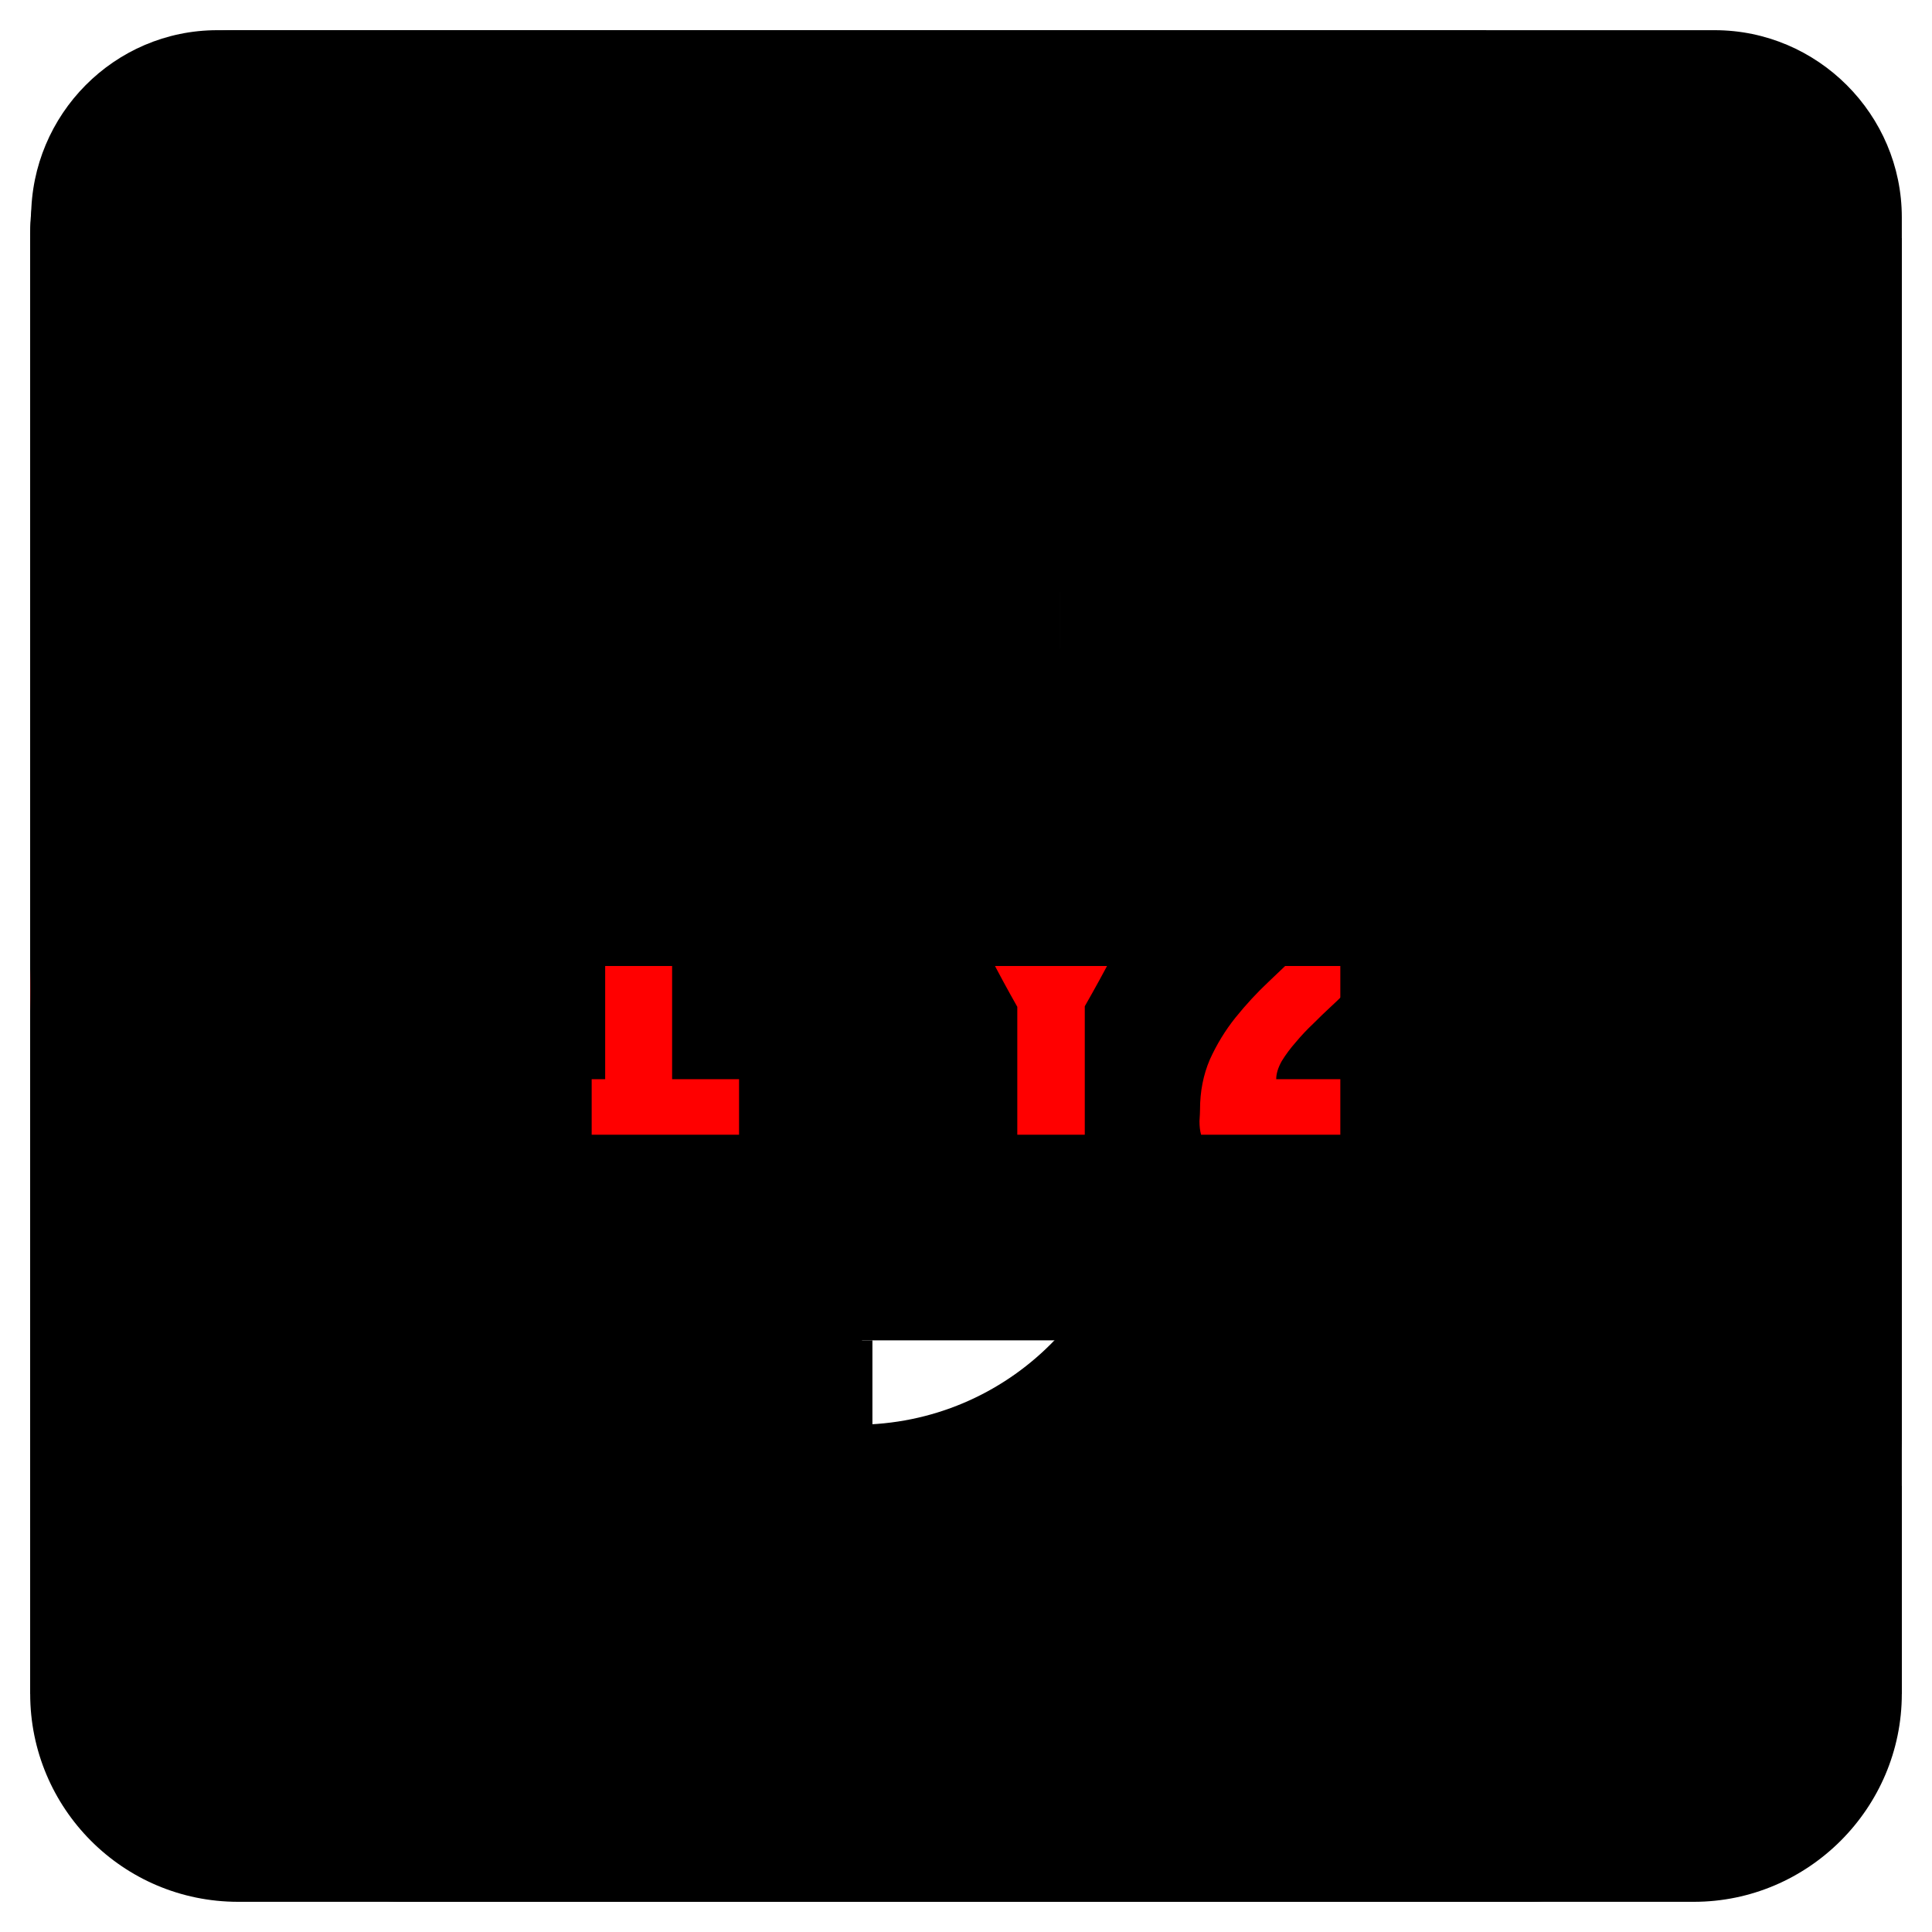
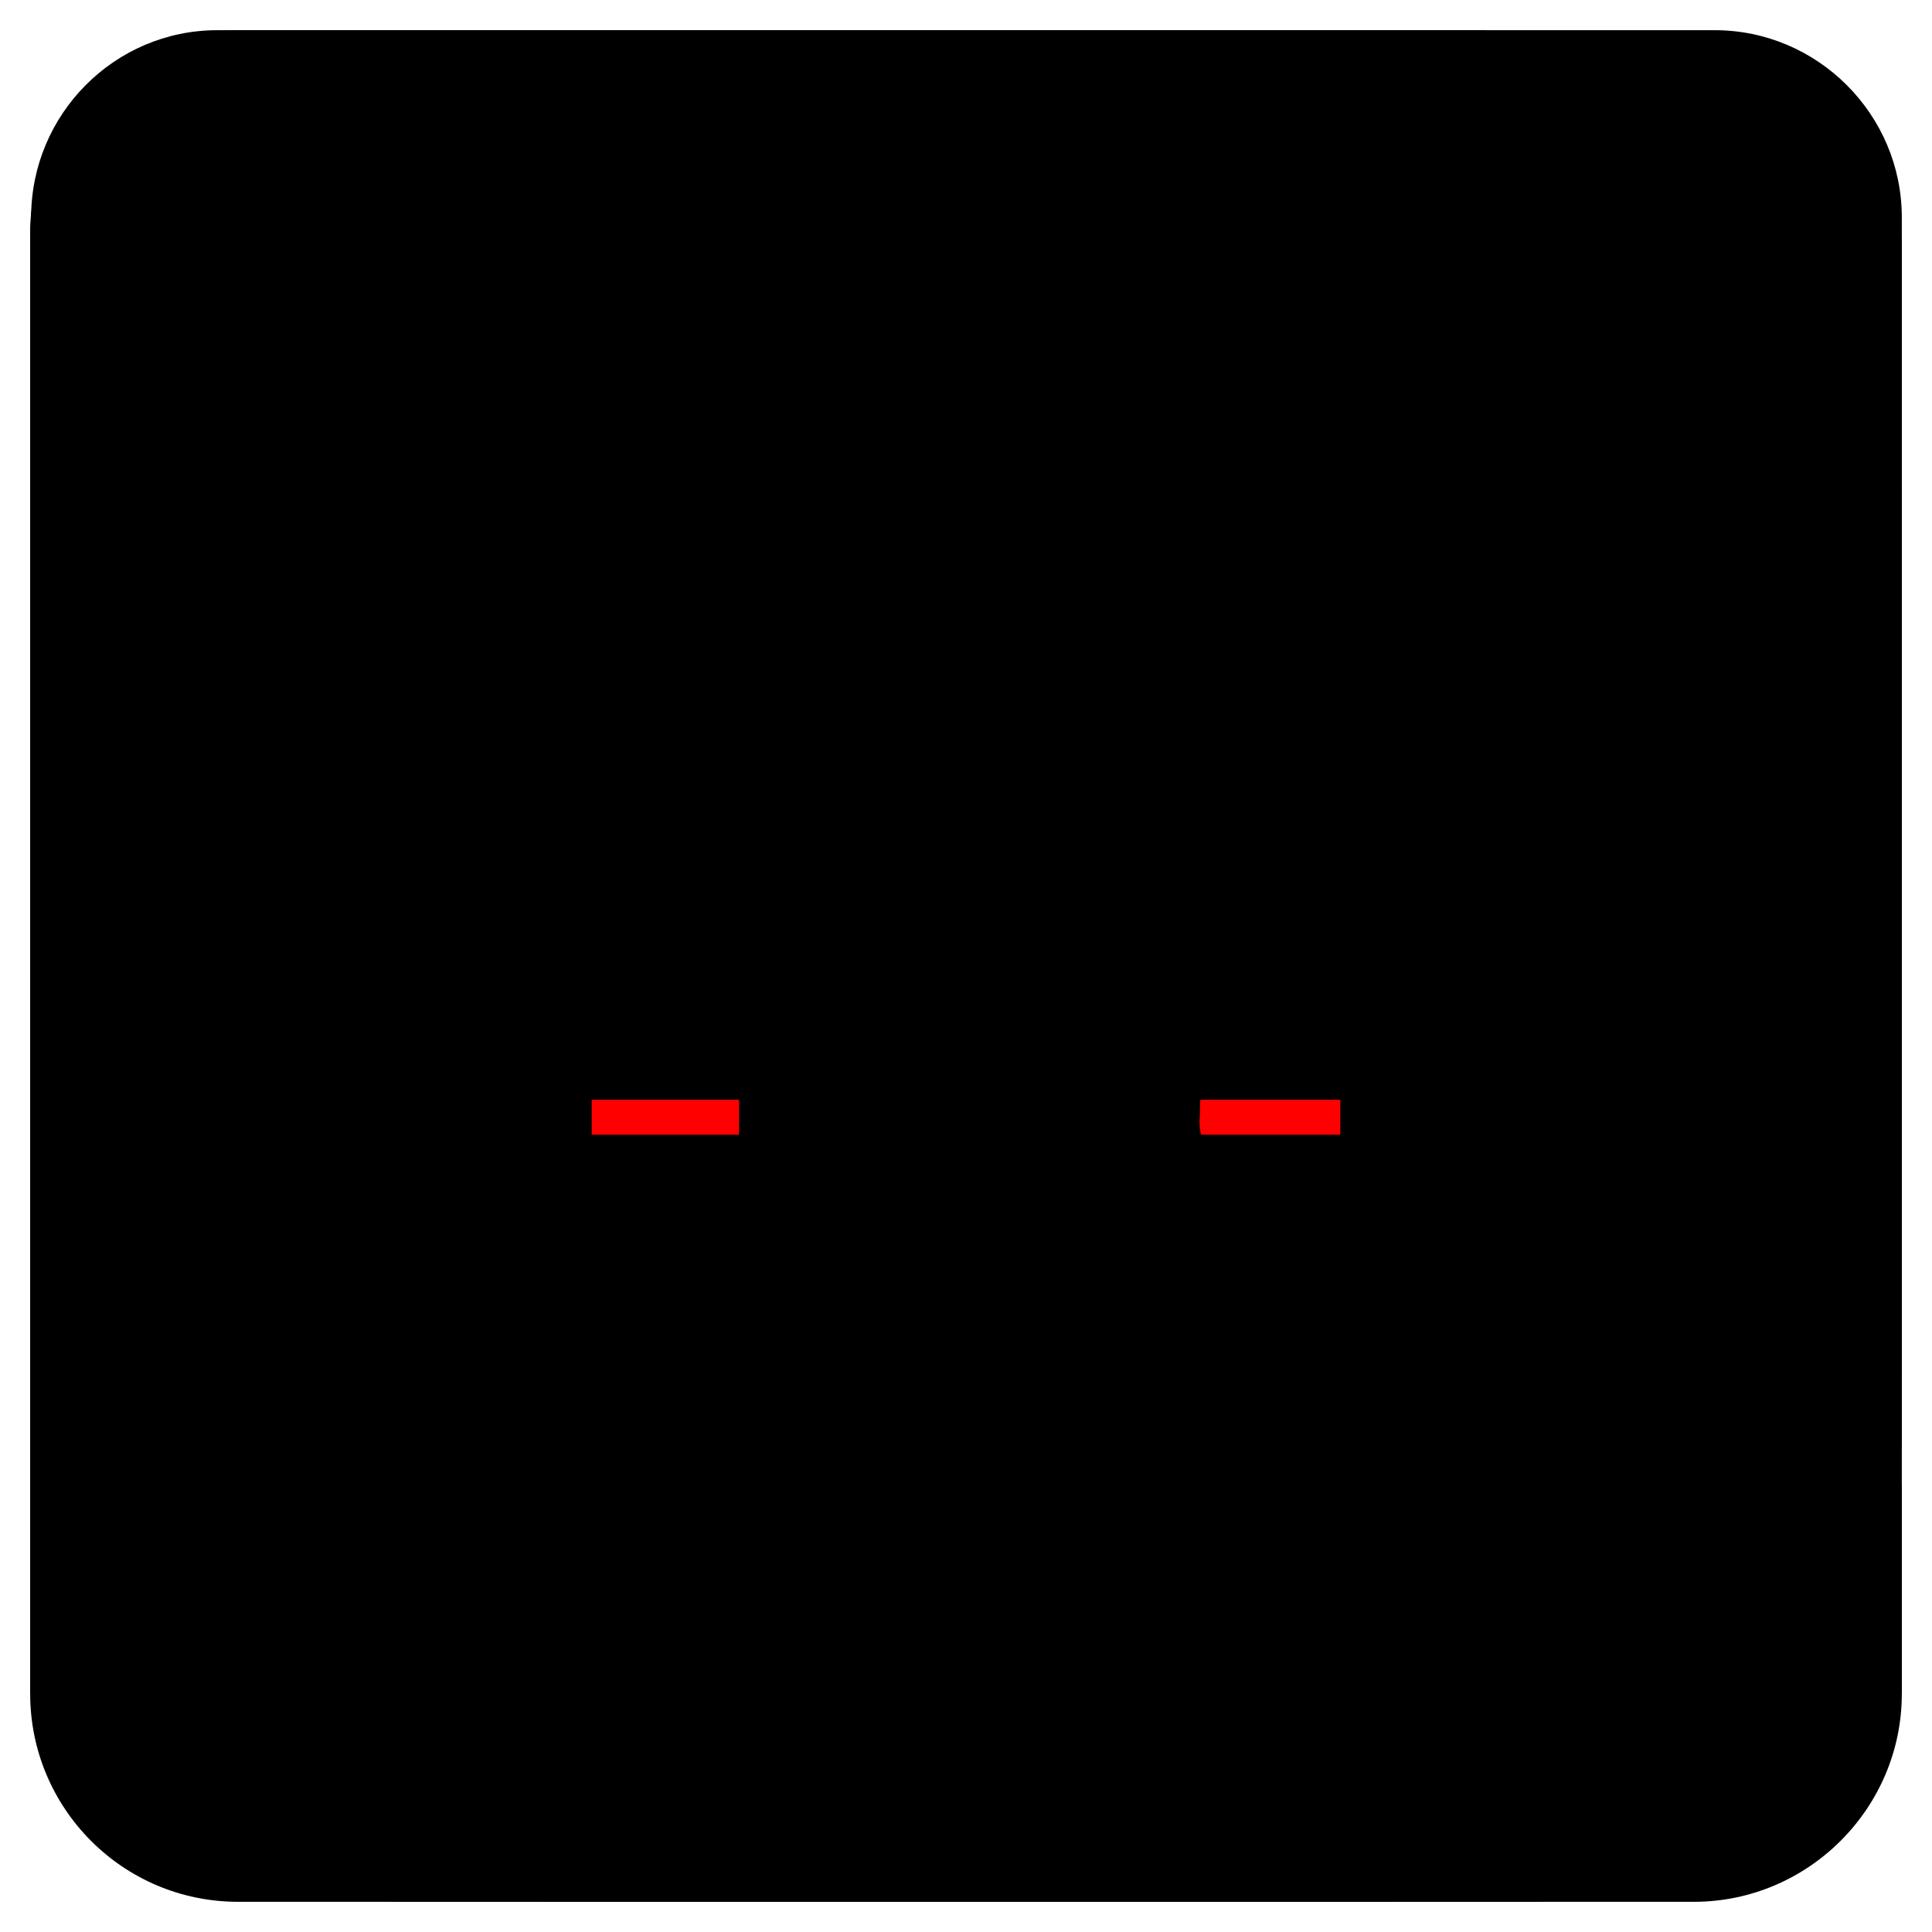
<svg xmlns="http://www.w3.org/2000/svg" width="128" height="128" viewBox="0 0 128 128" version="1.1" id="svg8">
  <defs id="defs2">
    <rect x="4.231" y="5.416" width="151.822" height="138.155" id="rect2" />
    <rect x="4.231" y="3.385" width="117.125" height="117.294" id="rect1" />
    <marker style="overflow:visible" id="Arrow1Lstart" refX="0.0" refY="0.0" orient="auto">
      <path transform="scale(0.8) translate(12.5,0)" style="fill-rule:evenodd;stroke:#000000;stroke-width:1pt;stroke-opacity:1;fill:#000000;fill-opacity:1" d="M 0.0,0.0 L 5.0,-5.0 L -12.5,0.0 L 5.0,5.0 L 0.0,0.0 z " id="path873" />
    </marker>
  </defs>
  <g id="save" style="display:inline">
    <path style="fill:#000000;fill-opacity:1;stroke:none;stroke-width:11110.3px;stroke-linecap:butt;stroke-linejoin:miter;stroke-opacity:1" d="M 98.444,2 H 15.778 C 8.131,2 2,8.2 2,15.778 V 112.222 C 2,119.8 8.131,126 15.778,126 H 112.222 C 119.8,126 126,119.8 126,112.222 V 29.556 Z M 64,112.222 c -11.436,0 -20.667,-9.231 -20.667,-20.667 C 43.333,80.12 52.564,70.889 64,70.889 c 11.436,0 20.667,9.231 20.667,20.667 0,11.436 -9.231,20.667 -20.667,20.667 z M 84.667,43.333 H 15.778 V 15.778 h 68.889 z" id="path962" />
  </g>
  <g id="save-as" style="display:inline">
    <path style="fill:#000000;fill-opacity:1;stroke:none;stroke-width:12474.6px;stroke-linecap:butt;stroke-linejoin:miter;stroke-opacity:1" d="M 111.412,60.353 V 27.529 L 87.098,3.216 H 14.157 C 7.41,3.216 2,8.686 2,15.373 v 85.098 c 0,6.686 5.41,12.157 12.157,12.157 H 59.137 Z M 74.941,76.157 c 0,10.09 -8.145,18.235 -18.235,18.235 -10.09,0 -18.235,-8.145 -18.235,-18.235 0,-10.09 8.145,-18.235 18.235,-18.235 10.09,0 18.235,8.145 18.235,18.235 z M 20.235,21.451 H 74.941 V 45.765 H 20.235 Z M 105.273,83.755 116.031,94.514 85.7,124.784 H 74.941 v -10.759 z m 19.816,1.58 -5.167,5.167 -10.759,-10.759 5.167,-5.167 c 1.216,-1.216 3.1,-1.216 4.316,0 l 6.443,6.443 c 1.216,1.216 1.216,3.161 0,4.316 z" id="path36" />
  </g>
  <g id="new-document" style="display:inline">
    <path style="fill:#000000;fill-opacity:1;stroke:none;stroke-width:14541.8px;stroke-linecap:butt;stroke-linejoin:miter;stroke-opacity:1" d="M 76.4,2 H 26.8 C 19.98,2 14.462,7.58 14.462,14.4 L 14.4,113.6 c 0,6.82 5.518,12.4 12.338,12.4 H 101.2 c 6.82,0 12.4,-5.58 12.4,-12.4 V 39.2 Z M 88.8,88.8 H 70.2 v 18.6 H 57.8 V 88.8 H 39.2 V 76.4 H 57.8 V 57.8 H 70.2 V 76.4 H 88.8 Z M 70.2,45.4 V 11.3 l 34.1,34.1 z" id="path16" />
  </g>
  <g id="keyboard" style="display:inline">
    <path style="fill:#000000;fill-opacity:1;stroke:none;stroke-width:16965.5px;stroke-linecap:butt;stroke-linejoin:miter;stroke-opacity:1" d="M 113.6,20.6 H 14.4 C 7.58,20.6 2.062,26.18 2.062,33 L 2,95 c 0,6.82 5.58,12.4 12.4,12.4 h 99.2 c 6.82,0 12.4,-5.58 12.4,-12.4 V 33 c 0,-6.82 -5.58,-12.4 -12.4,-12.4 z M 57.8,39.2 H 70.2 V 51.6 H 57.8 Z m 0,18.6 H 70.2 V 70.2 H 57.8 Z M 39.2,39.2 H 51.6 V 51.6 H 39.2 Z m 0,18.6 H 51.6 V 70.2 H 39.2 Z M 33,70.2 H 20.6 V 57.8 H 33 Z M 33,51.6 H 20.6 V 39.2 H 33 Z M 88.8,95 H 39.2 V 82.6 h 49.6 z m 0,-24.8 H 76.4 V 57.8 h 12.4 z m 0,-18.6 H 76.4 V 39.2 h 12.4 z m 18.6,18.6 H 95 V 57.8 h 12.4 z m 0,-18.6 H 95 V 39.2 h 12.4 z" id="path20" />
  </g>
  <g id="edit-undo" transform="translate(0,29.7406)" style="display:inline">
    <path d="m 65.605,13.058 c -16.053,0 -30.591,5.997 -41.798,15.75 L 2,7 V 61.519 H 56.519 L 34.59,39.59 c 8.42,-7.027 19.142,-11.388 31.015,-11.388 21.444,0 39.678,13.993 46.038,33.317 L 126,56.794 c -8.42,-25.382 -32.227,-43.736 -60.395,-43.736 z" id="path1" style="stroke-width:6.058" />
  </g>
  <g id="edit-redo" style="display:inline">
    <path d="M 104.181,58.545 C 92.969,48.788 78.424,42.788 62.364,42.788 34.182,42.788 10.364,61.152 2.001,86.545 L 16.303,91.272 C 22.667,71.939 40.849,57.939 62.364,57.939 c 11.818,0 22.606,4.364 31.03,11.394 L 71.454,91.272 h 54.545 v -54.545 z" id="path2" style="display:inline;stroke-width:6.061" />
  </g>
  <g id="split-view" style="display:inline">
    <path d="M 126,70.889 H 70.889 v 13.778 h 55.111 z m 0,27.555 H 70.889 V 112.222 h 55.111 z m 0,-55.111 H 70.889 v 13.778 h 55.111 z m 0,-27.555 H 70.889 V 29.556 H 126 Z M 15.778,29.556 V 98.444 H 43.333 V 29.556 H 15.778 M 2,15.778 h 55.111 v 96.444 H 2 Z" id="path2-6" style="stroke-width:6.889" />
  </g>
  <g id="comment" transform="translate(0.7089678,3.25816)" style="display:inline">
    <g id="text1" style="font-size:32px;line-height:1.2;font-family:Ubuntu;-inkscape-font-specification:Ubuntu;letter-spacing:-1px;word-spacing:-5px;fill:#ff0000;stroke-width:1.757;stroke-linejoin:round" aria-label=" G0 X10&#10;(G1 Y20)&#10; G1 Z3" transform="matrix(1.126781,0,0,1.126781,-1.299476,-7.511951)">
      <path style="font-weight:bold;font-family:'Ubuntu Mono';-inkscape-font-specification:'Ubuntu Mono Bold';fill:#000000" d="m 24.275,15.256 q -1.408,0 -2.368,0.512 -0.96,0.512 -1.6,1.44 -0.608,0.896 -0.896,2.176 -0.256,1.248 -0.256,2.784 0,3.552 1.12,5.248 1.12,1.664 3.296,1.664 0.352,0 0.768,-0.032 0.416,-0.032 0.768,-0.096 v -7.232 h 3.936 v 9.888 q -0.704,0.256 -2.208,0.576 -1.472,0.32 -3.584,0.32 -1.856,0 -3.36,-0.64 -1.472,-0.672 -2.528,-1.952 -1.056,-1.312 -1.632,-3.232 -0.576,-1.952 -0.576,-4.512 0,-2.528 0.672,-4.448 0.672,-1.952 1.824,-3.264 1.152,-1.312 2.72,-1.952 1.568,-0.672 3.36,-0.672 1.152,0 2.048,0.192 0.928,0.16 1.6,0.384 0.672,0.224 1.088,0.48 0.448,0.256 0.672,0.384 l -1.024,3.136 q -0.704,-0.448 -1.728,-0.8 -1.024,-0.352 -2.112,-0.352 z m 19.896,6.88 q 0,5.248 -1.76,7.808 -1.76,2.56 -5.12,2.56 -3.36,0 -5.12,-2.56 -1.76,-2.56 -1.76,-7.808 0,-5.184 1.792,-7.744 1.792,-2.56 5.088,-2.56 3.36,0 5.12,2.56 1.76,2.528 1.76,7.744 z m -3.552,0 q 0,-3.392 -0.864,-5.152 -0.832,-1.792 -2.464,-1.792 -1.6,0 -2.464,1.792 -0.864,1.76 -0.864,5.152 0,3.424 0.864,5.216 0.864,1.76 2.464,1.76 1.632,0 2.464,-1.76 0.864,-1.792 0.864,-5.216 z m -1.536,-0.32 q 0,0.864 -0.512,1.504 -0.48,0.608 -1.248,0.608 -0.832,0 -1.312,-0.608 -0.48,-0.64 -0.48,-1.504 0,-0.864 0.48,-1.504 0.48,-0.64 1.312,-0.64 0.768,0 1.248,0.64 0.512,0.64 0.512,1.504 z m 26.6,10.272 q -0.608,-1.632 -1.504,-3.616 -0.864,-1.984 -1.824,-3.968 -0.928,1.888 -1.856,3.936 -0.928,2.016 -1.6,3.648 h -4.256 q 0.32,-0.864 0.928,-2.08 0.64,-1.216 1.376,-2.624 0.768,-1.408 1.6,-2.88 0.832,-1.504 1.6,-2.88 l -5.184,-9.344 h 4.256 l 3.136,6.336 3.296,-6.336 h 3.968 l -5.056,9.248 q 0.864,1.376 1.696,2.88 0.832,1.504 1.536,2.944 0.736,1.408 1.28,2.656 0.544,1.216 0.864,2.08 z m 10.424,-3.264 v -11.072 q -0.896,0.64 -2.048,1.152 -1.152,0.48 -1.952,0.768 l -1.28,-3.264 q 0.768,-0.288 1.664,-0.736 0.896,-0.448 1.792,-0.992 0.896,-0.544 1.696,-1.152 0.8,-0.608 1.376,-1.248 h 2.688 v 16.544 h 3.936 v 3.264 h -12.032 v -3.264 z m 23.064,-6.688 q 0,5.248 -1.76,7.808 -1.76,2.56 -5.12,2.56 -3.36,0 -5.12,-2.56 -1.76,-2.56 -1.76,-7.808 0,-5.184 1.792,-7.744 1.792,-2.56 5.088,-2.56 3.36,0 5.12,2.56 1.76,2.528 1.76,7.744 z m -3.552,0 q 0,-3.392 -0.864,-5.152 -0.832,-1.792 -2.464,-1.792 -1.6,0 -2.464,1.792 -0.864,1.76 -0.864,5.152 0,3.424 0.864,5.216 0.864,1.76 2.464,1.76 1.632,0 2.464,-1.76 0.864,-1.792 0.864,-5.216 z m -1.536,-0.32 q 0,0.864 -0.512,1.504 -0.48,0.608 -1.248,0.608 -0.832,0 -1.312,-0.608 -0.48,-0.64 -0.48,-1.504 0,-0.864 0.48,-1.504 0.48,-0.64 1.312,-0.64 0.768,0 1.248,0.64 0.512,0.64 0.512,1.504 z" id="path3" />
      <path style="font-weight:bold;font-family:'Ubuntu Mono';-inkscape-font-specification:'Ubuntu Mono Bold'" d="m 5.947,61.982 q 0,3.936 1.728,6.848 1.76,2.88 4.832,4.672 l -1.824,2.432 q -4.352,-2.4 -6.368,-5.984 -2.016,-3.584 -2.016,-7.968 0,-4.416 2.08,-8.096 2.08,-3.712 6.432,-6.112 l 1.824,2.432 q -3.072,1.792 -4.896,4.8 -1.792,3.008 -1.792,6.976 z m 18.328,-8.32 q -1.408,0 -2.368,0.512 -0.96,0.512 -1.6,1.44 -0.608,0.896 -0.896,2.176 -0.256,1.248 -0.256,2.784 0,3.552 1.12,5.248 1.12,1.664 3.296,1.664 0.352,0 0.768,-0.032 0.416,-0.032 0.768,-0.096 v -7.232 h 3.936 v 9.888 q -0.704,0.256 -2.208,0.576 -1.472,0.32 -3.584,0.32 -1.856,0 -3.36,-0.64 -1.472,-0.672 -2.528,-1.952 -1.056,-1.312 -1.632,-3.232 -0.576,-1.952 -0.576,-4.512 0,-2.528 0.672,-4.448 0.672,-1.952 1.824,-3.264 1.152,-1.312 2.72,-1.952 1.568,-0.672 3.36,-0.672 1.152,0 2.048,0.192 0.928,0.16 1.6,0.384 0.672,0.224 1.088,0.48 0.448,0.256 0.672,0.384 l -1.024,3.136 q -0.704,-0.448 -1.728,-0.8 -1.024,-0.352 -2.112,-0.352 z m 11.832,13.568 v -11.072 q -0.896,0.64 -2.048,1.152 -1.152,0.48 -1.952,0.768 l -1.28,-3.264 q 0.768,-0.288 1.664,-0.736 0.896,-0.448 1.792,-0.992 0.896,-0.544 1.696,-1.152 0.8,-0.608 1.376,-1.248 h 2.688 v 16.544 h 3.936 v 3.264 h -12.032 v -3.264 z m 26.312,-7.488 q 0.352,-0.736 0.8,-1.856 0.48,-1.12 0.928,-2.368 0.48,-1.248 0.896,-2.528 0.448,-1.28 0.8,-2.304 h 4.064 q -0.608,1.632 -1.216,3.168 -0.608,1.536 -1.28,3.04 -0.672,1.504 -1.44,3.008 -0.768,1.472 -1.664,3.04 v 7.552 h -3.968 v -7.52 q -1.76,-3.104 -3.104,-6.048 -1.312,-2.976 -2.528,-6.24 h 4.224 q 0.736,2.304 1.632,4.704 0.896,2.368 1.856,4.352 z m 20.76,-3.84 q 0,1.024 -0.384,1.984 -0.384,0.928 -1.024,1.824 -0.64,0.896 -1.44,1.728 -0.8,0.832 -1.632,1.6 -0.416,0.384 -0.96,0.928 -0.544,0.512 -1.024,1.088 -0.48,0.544 -0.832,1.12 -0.32,0.576 -0.32,1.056 h 8.512 v 3.264 h -12.928 q -0.096,-0.32 -0.096,-0.8 0.032,-0.48 0.032,-0.672 0,-1.6 0.576,-2.944 0.608,-1.344 1.504,-2.464 0.928,-1.152 1.952,-2.112 1.056,-0.992 1.952,-1.888 0.928,-0.896 1.504,-1.728 0.608,-0.832 0.608,-1.696 0,-1.216 -0.736,-1.856 -0.736,-0.672 -1.856,-0.672 -0.928,0 -1.952,0.448 -1.024,0.448 -2.016,1.504 l -1.952,-2.752 q 1.28,-1.344 2.944,-1.984 1.696,-0.64 3.36,-0.64 1.216,0 2.336,0.352 1.12,0.352 1.984,1.056 0.864,0.704 1.376,1.792 0.512,1.056 0.512,2.464 z m 15.992,4.64 q 0,5.248 -1.76,7.808 -1.76,2.56 -5.12,2.56 -3.36,0 -5.12,-2.56 -1.76,-2.56 -1.76,-7.808 0,-5.184 1.792,-7.744 1.792,-2.56 5.088,-2.56 3.36,0 5.12,2.56 1.76,2.528 1.76,7.744 z m -3.552,0 q 0,-3.392 -0.864,-5.152 -0.832,-1.792 -2.464,-1.792 -1.6,0 -2.464,1.792 -0.864,1.76 -0.864,5.152 0,3.424 0.864,5.216 0.864,1.76 2.464,1.76 1.632,0 2.464,-1.76 0.864,-1.792 0.864,-5.216 z m -1.536,-0.32 q 0,0.864 -0.512,1.504 -0.48,0.608 -1.248,0.608 -0.832,0 -1.312,-0.608 -0.48,-0.64 -0.48,-1.504 0,-0.864 0.48,-1.504 0.48,-0.64 1.312,-0.64 0.768,0 1.248,0.64 0.512,0.64 0.512,1.504 z m 14.616,1.76 q 0,-3.968 -1.824,-6.976 -1.792,-3.008 -4.864,-4.8 l 1.824,-2.432 q 4.352,2.4 6.432,6.112 2.08,3.68 2.08,8.096 0,4.384 -2.016,7.968 -2.016,3.584 -6.368,5.984 l -1.824,-2.432 q 3.072,-1.792 4.8,-4.672 1.76,-2.912 1.76,-6.848 z" id="path4" />
      <path style="font-weight:bold;font-family:'Ubuntu Mono';-inkscape-font-specification:'Ubuntu Mono Bold';fill:#000000" d="m 24.275,92.069 q -1.408,0 -2.368,0.512 -0.96,0.512 -1.6,1.44 -0.608,0.896 -0.896,2.176 -0.256,1.248 -0.256,2.784 0,3.552 1.12,5.248 1.12,1.664 3.296,1.664 0.352,0 0.768,-0.032 0.416,-0.032 0.768,-0.096 v -7.232 h 3.936 v 9.888 q -0.704,0.256 -2.208,0.576 -1.472,0.32 -3.584,0.32 -1.856,0 -3.36,-0.64 -1.472,-0.672 -2.528,-1.952 -1.056,-1.312 -1.632,-3.232 -0.576,-1.952 -0.576,-4.512 0,-2.528 0.672,-4.448 0.672,-1.952 1.824,-3.264 1.152,-1.312 2.72,-1.952 1.568,-0.672 3.36,-0.672 1.152,0 2.048,0.192 0.928,0.16 1.6,0.384 0.672,0.224 1.088,0.48 0.448,0.256 0.672,0.384 l -1.024,3.136 q -0.704,-0.448 -1.728,-0.8 -1.024,-0.352 -2.112,-0.352 z m 11.832,13.568 V 94.565 q -0.896,0.64 -2.048,1.152 -1.152,0.48 -1.952,0.768 l -1.28,-3.264 q 0.768,-0.288 1.664,-0.736 0.896,-0.448 1.792,-0.992 0.896,-0.544 1.696,-1.152 0.8,-0.608 1.376,-1.248 h 2.688 v 16.544 h 3.936 v 3.264 h -12.032 v -3.264 z m 32.424,-13.792 q -1.376,2.112 -2.528,3.968 -1.152,1.856 -2.144,3.552 -0.992,1.664 -1.888,3.232 -0.864,1.536 -1.664,3.04 h 8.512 v 3.264 h -13.056 v -2.272 q 0.704,-1.376 1.504,-2.88 0.8,-1.536 1.792,-3.264 0.992,-1.728 2.144,-3.744 1.184,-2.016 2.592,-4.384 h -7.616 v -3.264 h 12.352 z m 7.576,17.472 q -0.736,0 -1.568,-0.128 -0.8,-0.096 -1.568,-0.256 -0.736,-0.16 -1.376,-0.352 -0.64,-0.192 -0.992,-0.352 l 0.768,-3.296 q 0.736,0.32 1.888,0.672 1.184,0.352 2.816,0.352 2.016,0 2.816,-0.864 0.832,-0.864 0.832,-2.144 0,-1.568 -1.248,-2.176 -1.248,-0.64 -3.168,-0.64 h -1.216 v -3.264 h 1.472 q 0.608,0 1.216,-0.128 0.608,-0.128 1.088,-0.416 0.48,-0.288 0.768,-0.768 0.32,-0.48 0.32,-1.216 0,-1.088 -0.672,-1.696 -0.64,-0.64 -1.792,-0.64 -1.12,0 -2.24,0.384 -1.088,0.352 -1.888,0.896 l -1.408,-2.88 q 0.864,-0.576 2.272,-1.152 1.44,-0.608 3.232,-0.608 1.664,0 2.88,0.416 1.248,0.416 2.048,1.184 0.8,0.736 1.184,1.76 0.384,1.024 0.384,2.208 0,1.184 -0.672,2.272 -0.672,1.088 -1.792,1.664 1.536,0.64 2.368,1.888 0.864,1.248 0.864,2.976 0,1.376 -0.448,2.528 -0.448,1.152 -1.376,2.016 -0.928,0.832 -2.368,1.312 -1.44,0.448 -3.424,0.448 z" id="path5" />
    </g>
  </g>
  <g id="keyboard-hide" style="display:inline">
    <path style="fill:#000000;fill-opacity:1;stroke:none;stroke-width:14541.9px;stroke-linecap:butt;stroke-linejoin:miter;stroke-opacity:1" d="M 113.6,2 H 14.4 C 7.58,2 2.062,7.58 2.062,14.4 L 2,76.4 c 0,6.82 5.58,12.4 12.4,12.4 h 99.2 c 6.82,0 12.4,-5.58 12.4,-12.4 v -62 C 126,7.58 120.42,2 113.6,2 Z M 57.8,20.6 H 70.2 V 33 H 57.8 Z m 0,18.6 H 70.2 V 51.6 H 57.8 Z M 39.2,20.6 H 51.6 V 33 H 39.2 Z m 0,18.6 H 51.6 V 51.6 H 39.2 Z M 33,51.6 H 20.6 V 39.2 H 33 Z M 33,33 H 20.6 V 20.6 H 33 Z M 88.8,76.4 H 39.2 V 64 h 49.6 z m 0,-24.8 H 76.4 V 39.2 H 88.8 Z M 88.8,33 H 76.4 V 20.6 h 12.4 z m 18.6,18.6 H 95 V 39.2 h 12.4 z m 0,-18.6 H 95 V 20.6 h 12.4 z M 64,126 88.8,101.2 H 39.2 Z" id="path24" />
  </g>
+   <g id="add" style="display:inline">
+     <path d="M 126,72.857 H 72.857 V 126 H 55.143 V 72.857 H 2 V 55.143 H 55.143 V 2 H 72.857 V 55.143 H 126 Z" id="path2-2" style="stroke-width:8.857" />
+   </g>
+   <g id="delete" style="display:inline">
+     <path d="m 22.667,112.222 c 0,7.578 6.2,13.778 13.778,13.778 h 55.111 c 7.578,0 13.778,-6.2 13.778,-13.778 V 29.556 H 22.667 Z M 36.444,43.333 h 55.111 v 68.889 H 36.444 Z M 88.111,8.889 81.222,2 H 46.778 L 39.889,8.889 H 15.778 V 22.667 H 112.222 V 8.889 Z" id="path2-0" style="stroke-width:6.889" />
+   </g>
</svg>
